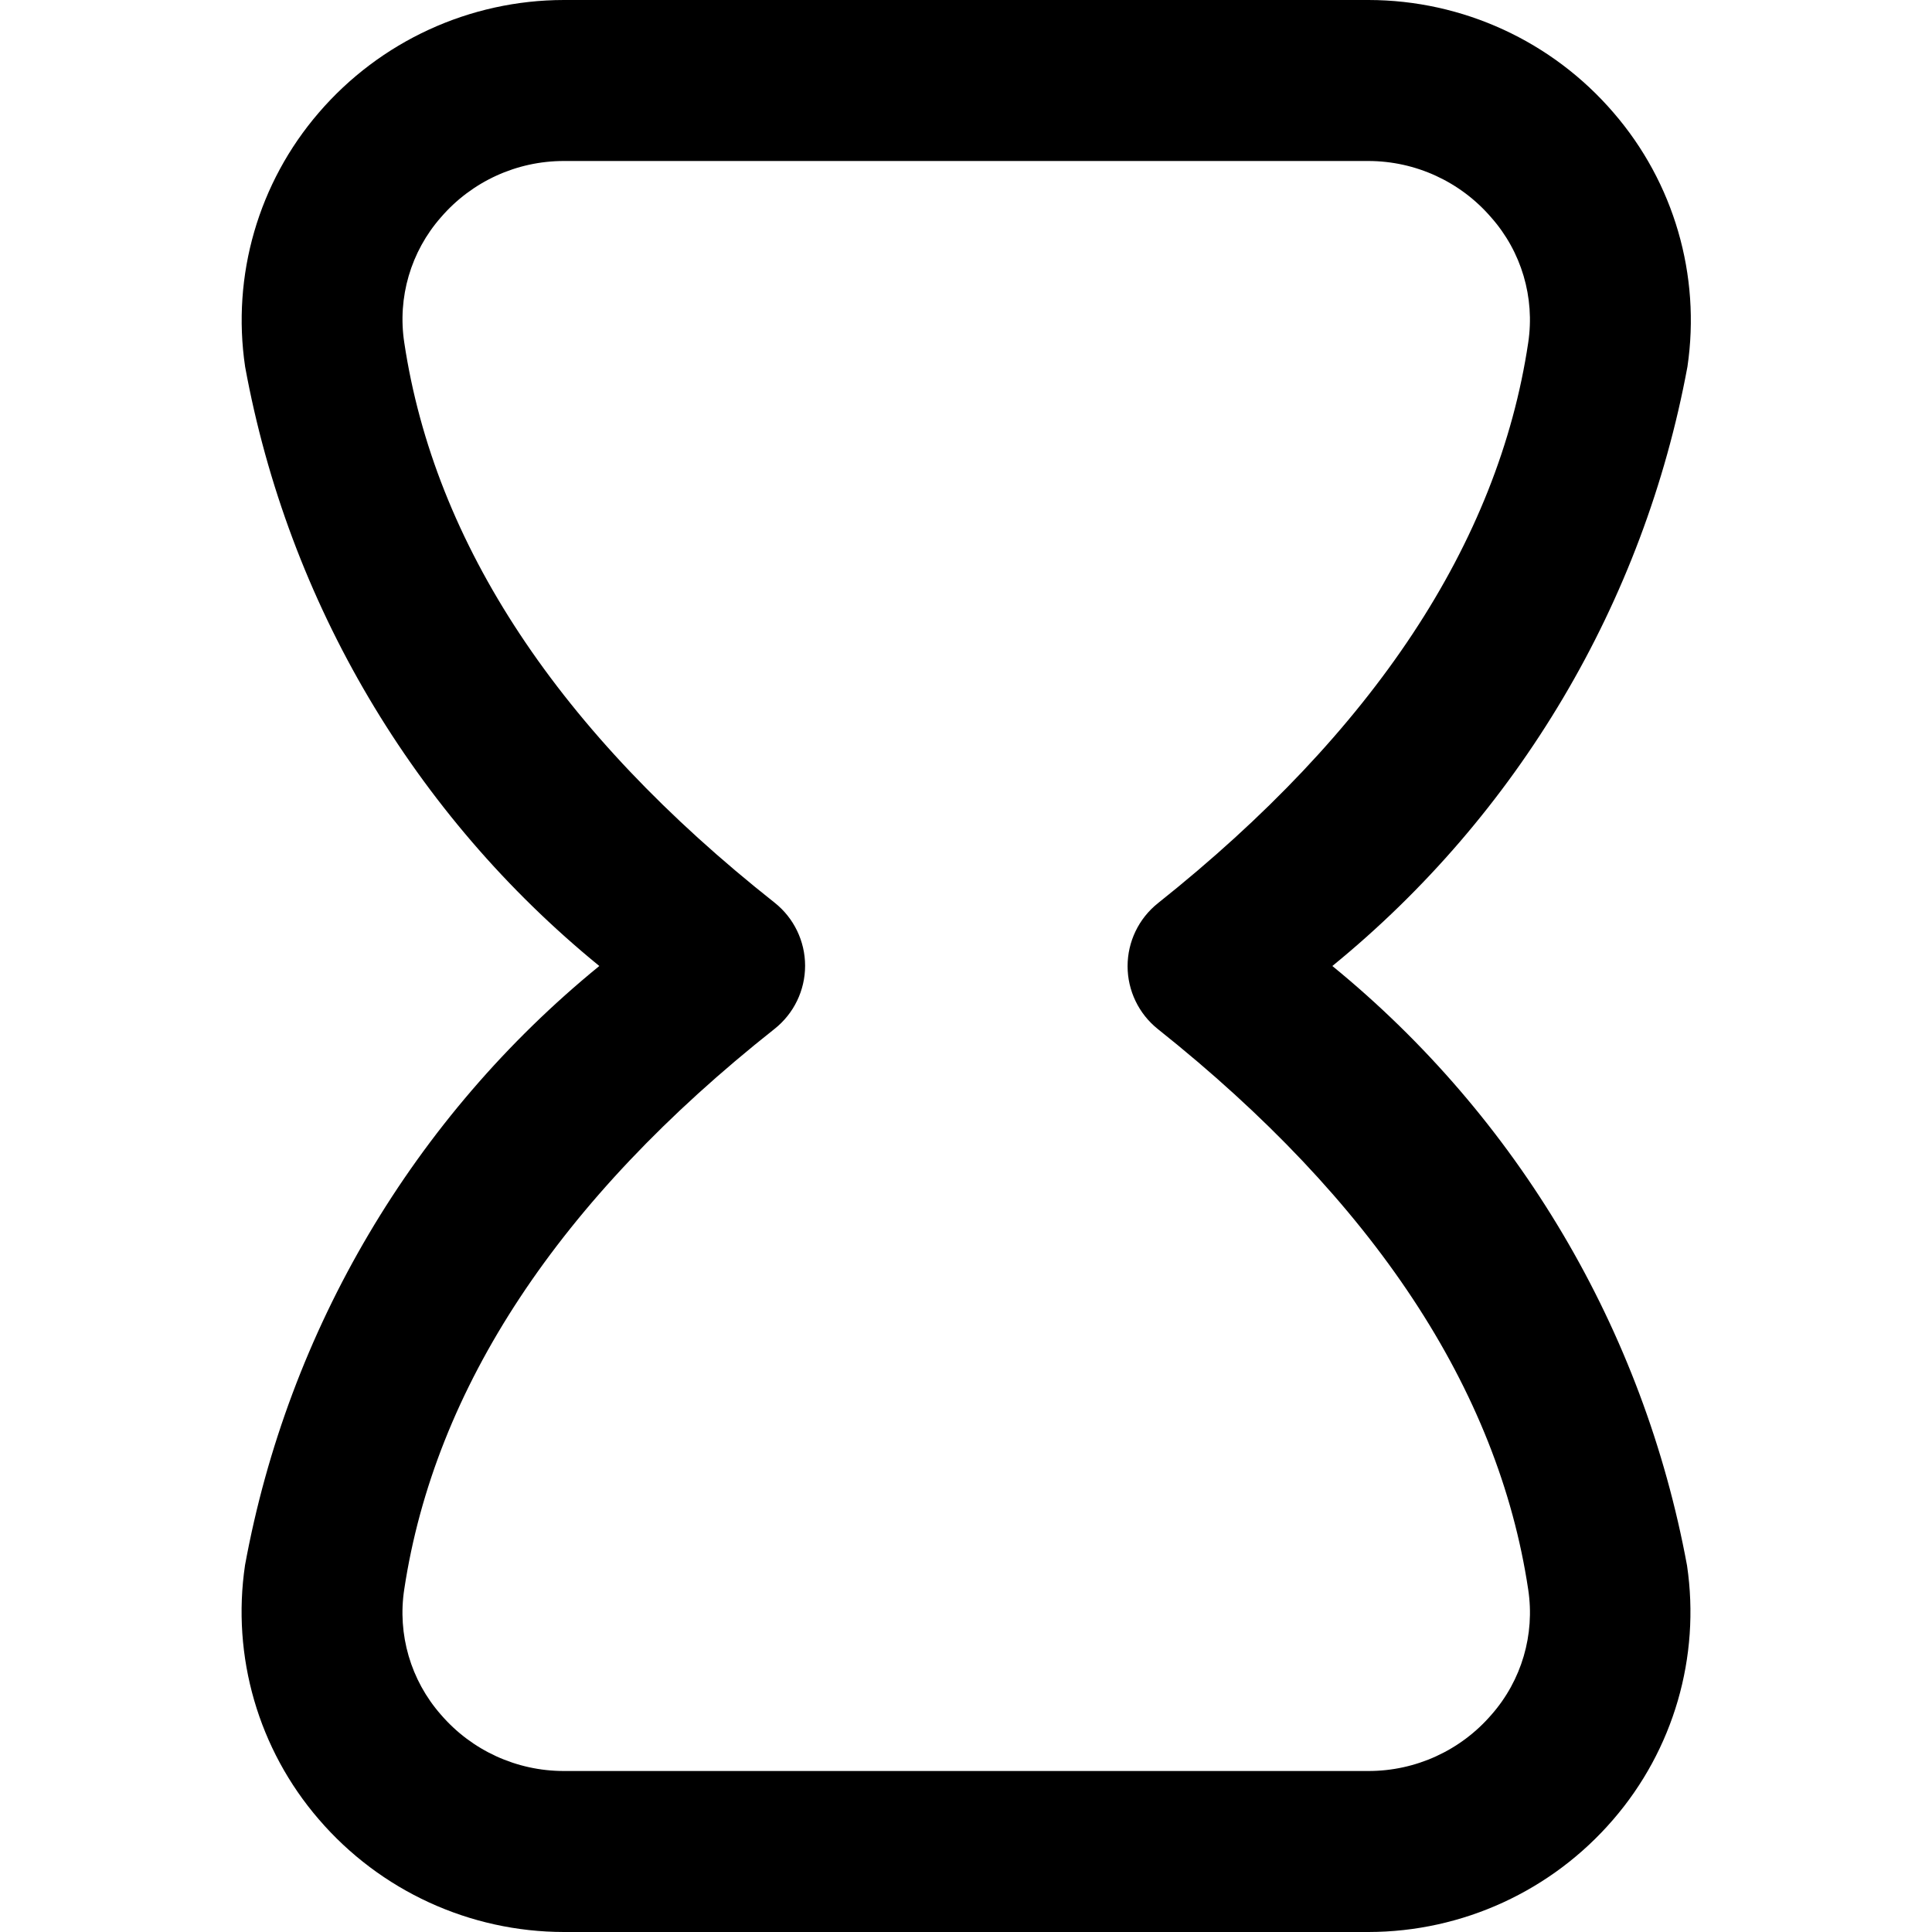
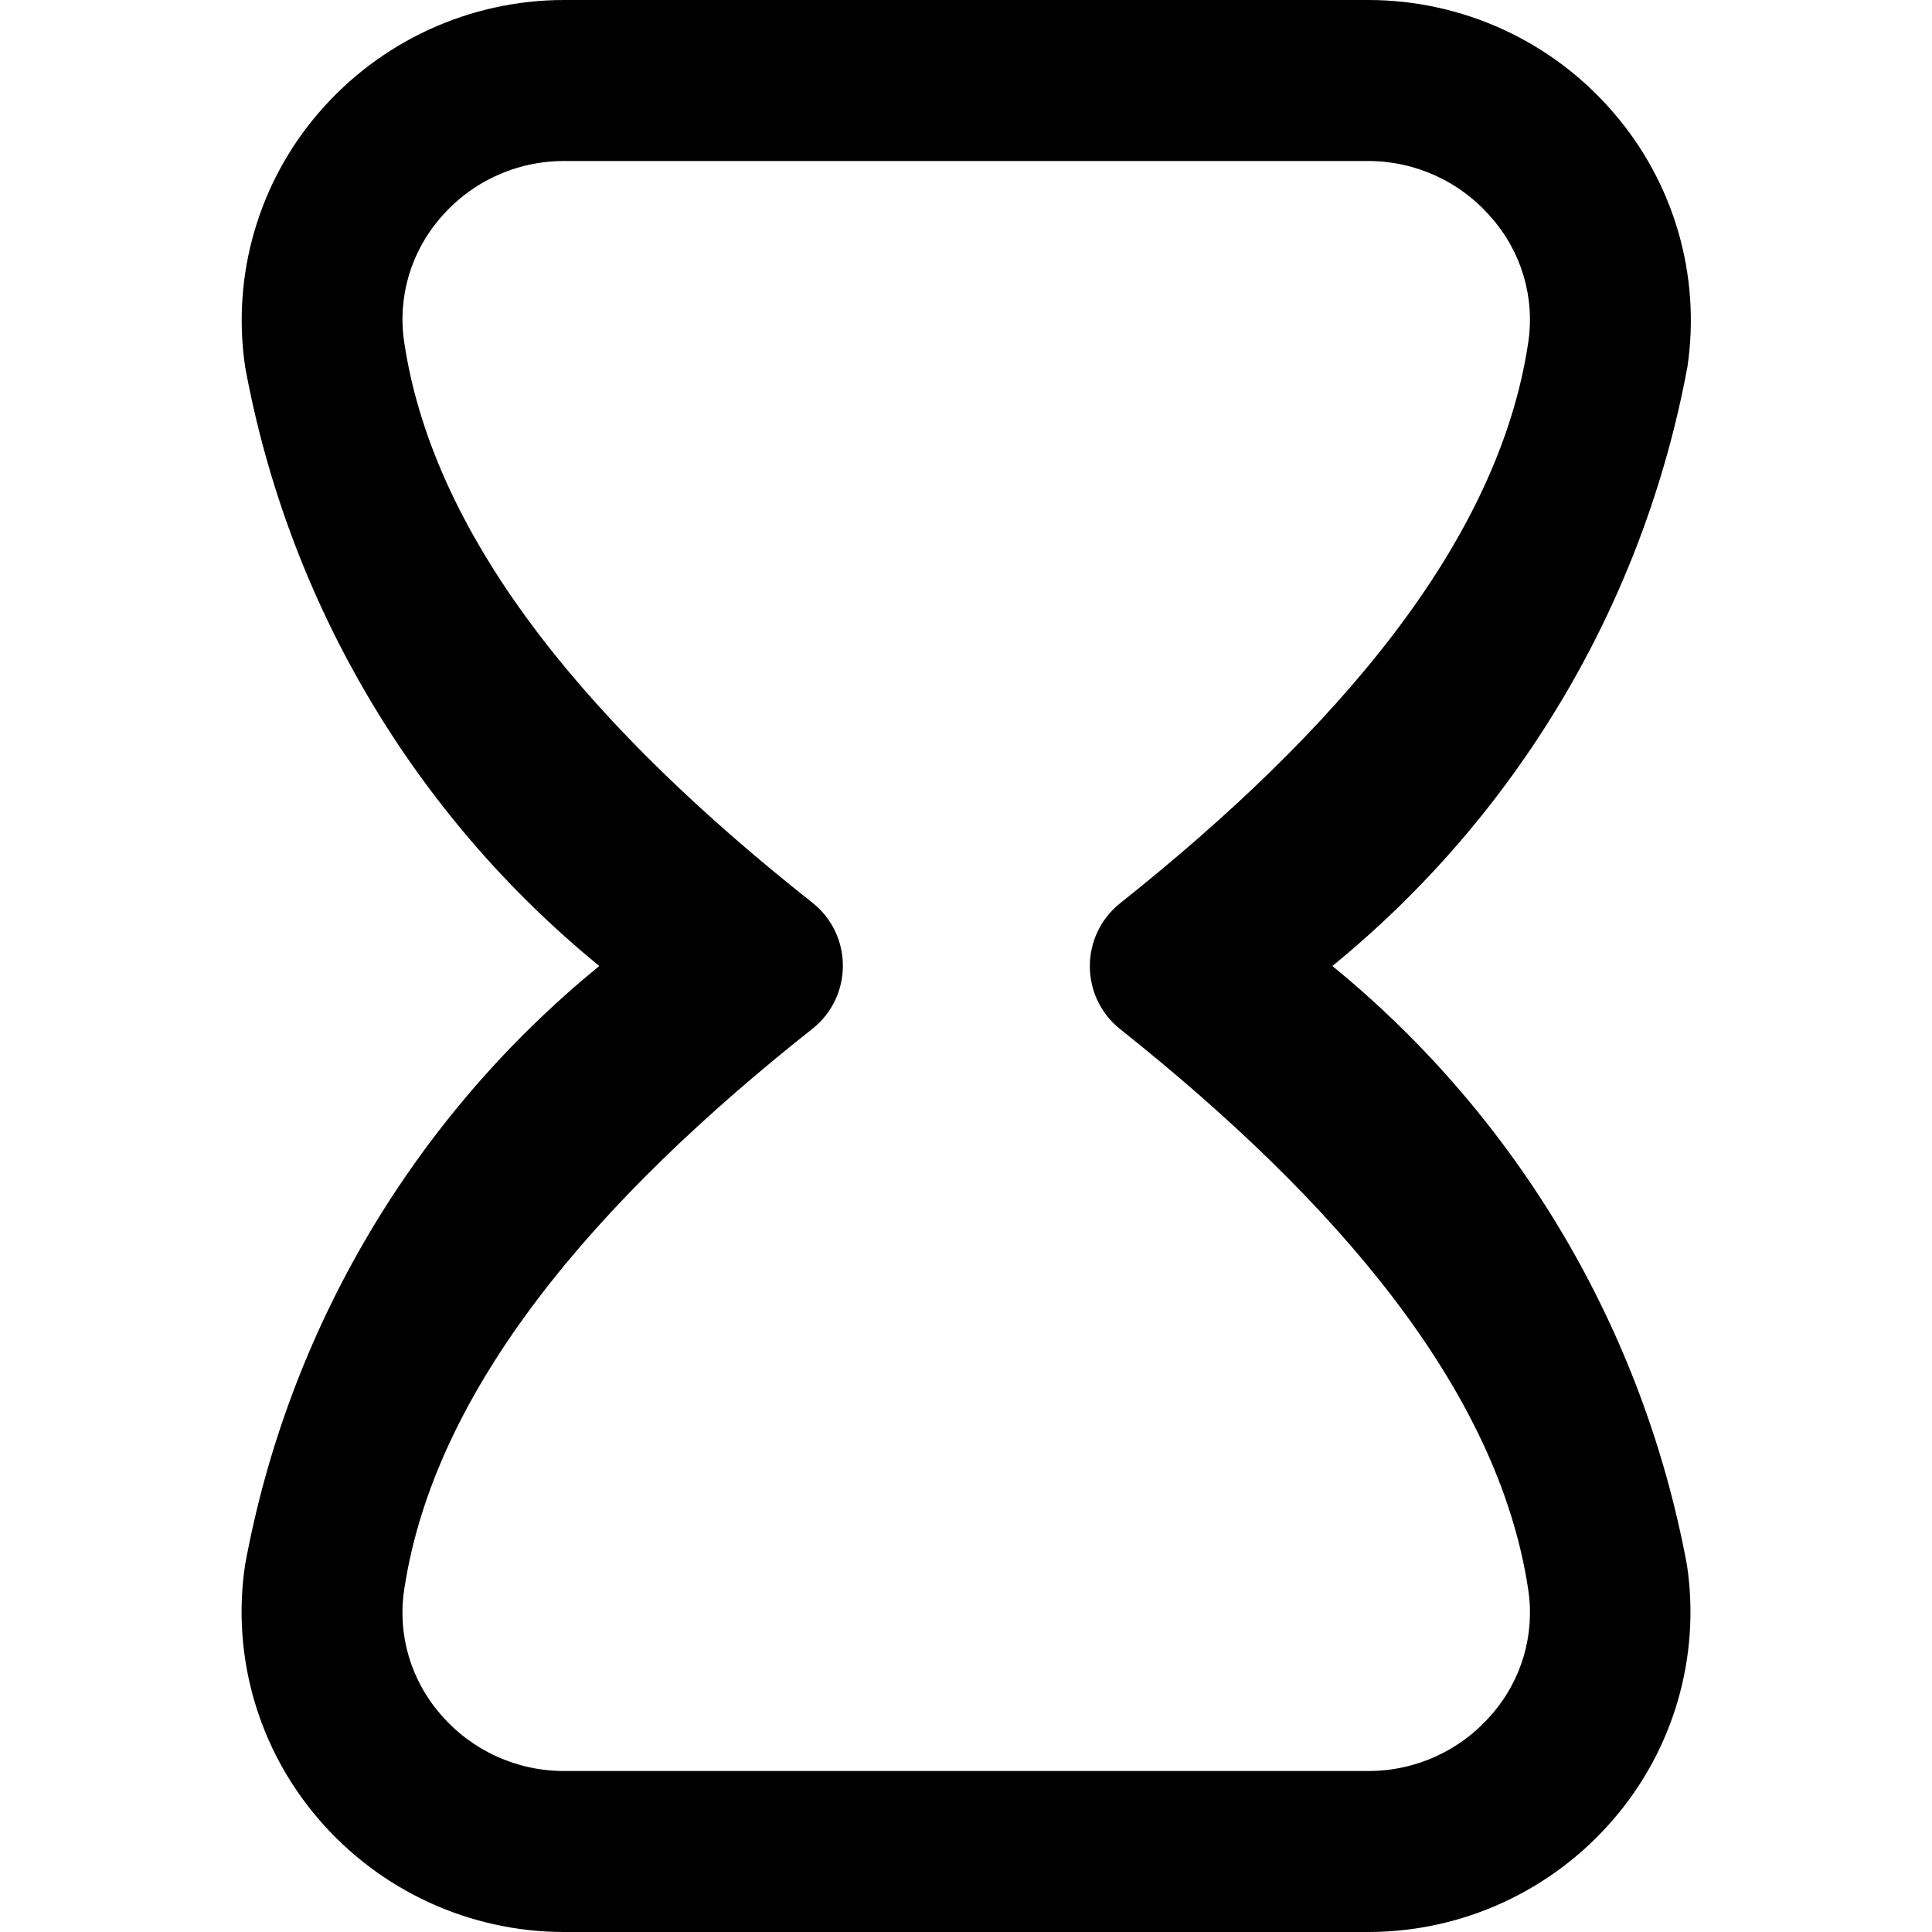
- <svg xmlns="http://www.w3.org/2000/svg" id="Layer_1" height="512" viewBox="0 0 24 24" width="512" data-name="Layer 1">
-   <path d="m17 24h-9.995a4.02 4.02 0 0 1 -3.045-1.4 3.945 3.945 0 0 1 -.916-3.158 12.517 12.517 0 0 1 4.401-7.442 12.517 12.517 0 0 1 -4.4-7.444 3.945 3.945 0 0 1 .915-3.156 4.02 4.02 0 0 1 3.045-1.4h9.995a4.017 4.017 0 0 1 3.044 1.4 3.943 3.943 0 0 1 .918 3.155 12.556 12.556 0 0 1 -4.411 7.445 12.557 12.557 0 0 1 4.406 7.448 3.944 3.944 0 0 1 -.918 3.156 4.017 4.017 0 0 1 -3.039 1.396zm0-22h-9.995a2.014 2.014 0 0 0 -1.528.7 1.917 1.917 0 0 0 -.455 1.556c.375 2.5 1.922 4.84 4.6 6.957a1 1 0 0 1 0 1.568c-2.678 2.119-4.222 4.461-4.6 6.96a1.917 1.917 0 0 0 .455 1.559 2.014 2.014 0 0 0 1.528.7h9.995a2.014 2.014 0 0 0 1.528-.7 1.917 1.917 0 0 0 .456-1.554c-.373-2.487-1.92-4.829-4.6-6.962a1 1 0 0 1 0-1.564c2.681-2.133 4.228-4.475 4.6-6.963a1.916 1.916 0 0 0 -.461-1.557 2.014 2.014 0 0 0 -1.523-.7z" />
+ <svg xmlns="http://www.w3.org/2000/svg" id="Layer_1" height="512" viewBox="0 0 24 24" width="512" data-name="Layer 1" version="1.1">
+   <defs id="defs1" />
+   <path d="M 17,24 H 7.005 C 5.835,23.999 4.723,23.488 3.96,22.6 3.21,21.731 2.875,20.578 3.044,19.442 3.58,16.517 5.141,13.879 7.445,12 5.141,10.12 3.581,7.481 3.045,4.556 2.877,3.421 3.211,2.269 3.96,1.4 4.723,0.512 5.835,0.001 7.005,0 H 17 c 1.17,0.001 2.282,0.512 3.044,1.4 0.75,0.868 1.086,2.02 0.918,3.155 -0.542,2.926 -2.105,5.564 -4.411,7.445 2.305,1.882 3.866,4.522 4.406,7.448 0.168,1.135 -0.167,2.288 -0.918,3.156 C 19.277,23.489 18.168,23.999 17,24 Z M 17,2 H 7.005 C 6.418,2 5.86,2.255 5.477,2.7 5.103,3.126 4.936,3.696 5.022,4.256 c 0.375,2.5 2.391,4.84 5.069,6.957 0.506,0.4 0.506,1.168 0,1.568 C 7.413,14.9 5.4,17.242 5.022,19.741 c -0.087,0.561 0.08,1.132 0.455,1.559 0.383,0.445 0.941,0.7 1.528,0.7 H 17 c 0.587,4.95e-4 1.145,-0.255 1.528,-0.7 0.374,-0.425 0.541,-0.994 0.456,-1.554 -0.373,-2.487 -2.389,-4.829 -5.069,-6.962 -0.502,-0.4 -0.502,-1.164 0,-1.564 C 16.596,9.087 18.612,6.745 18.984,4.257 19.069,3.695 18.9,3.125 18.523,2.7 18.141,2.256 17.585,2.001 17,2 Z" id="path1" />
</svg>
